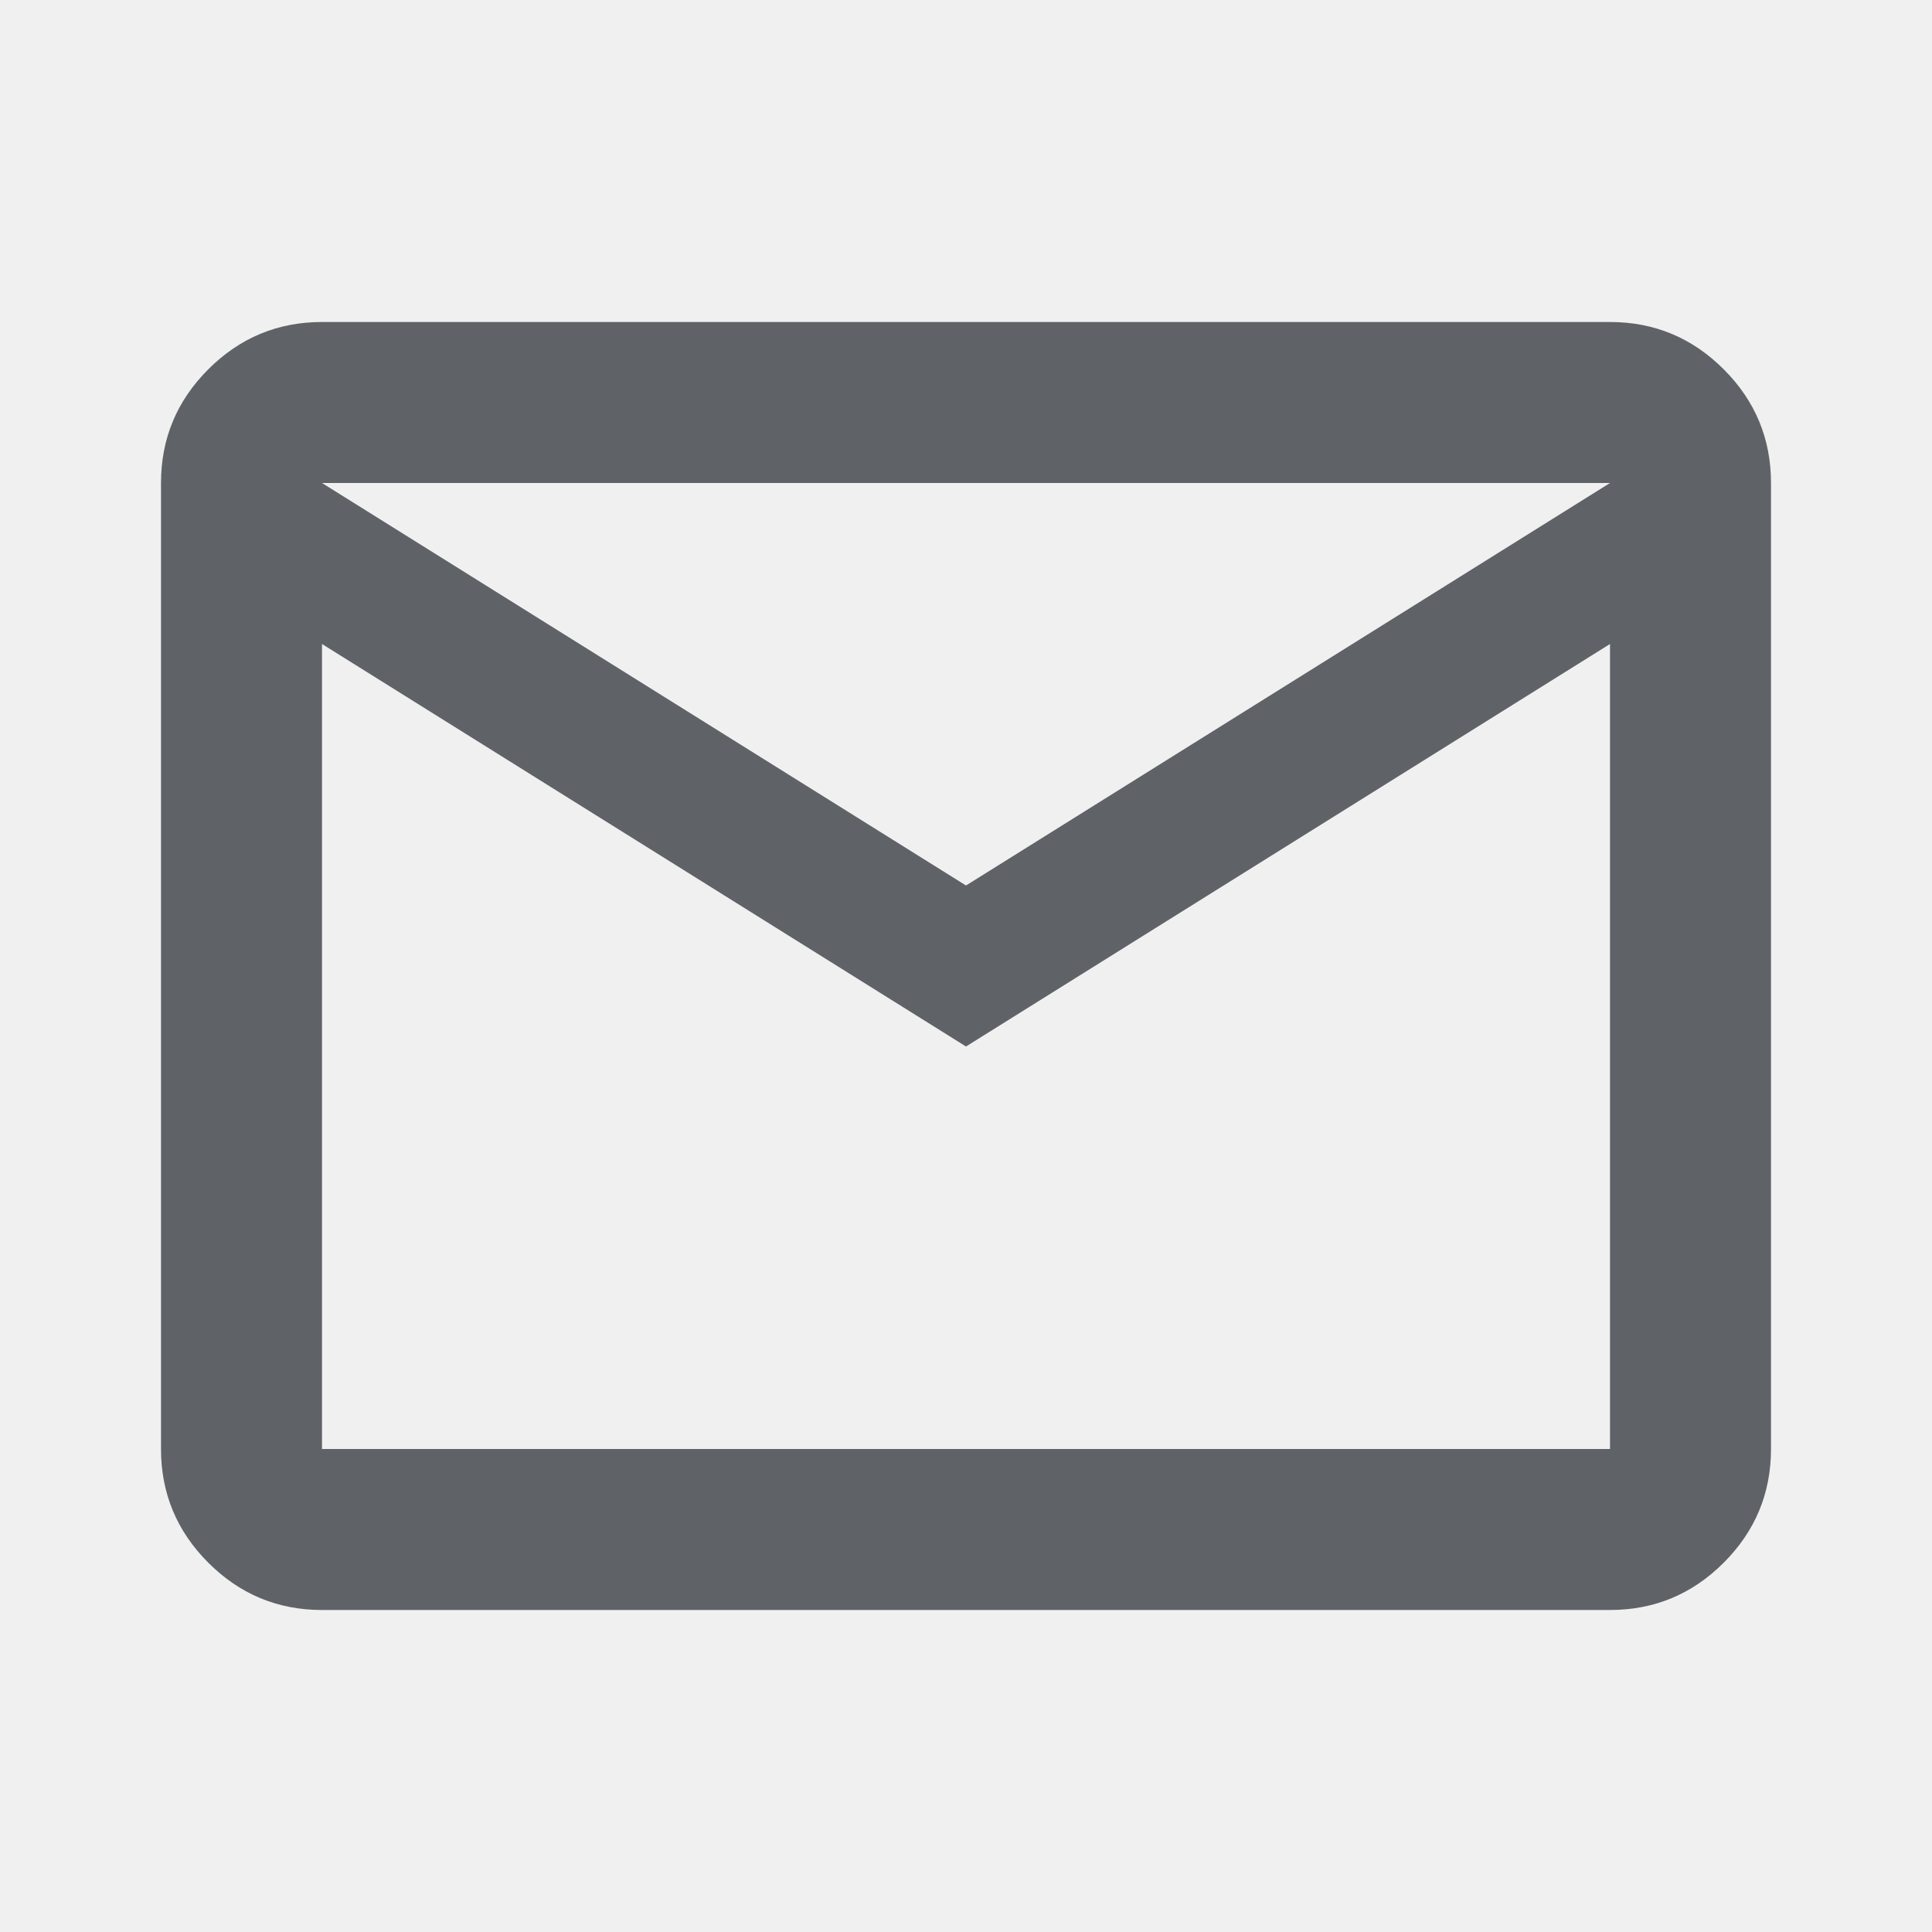
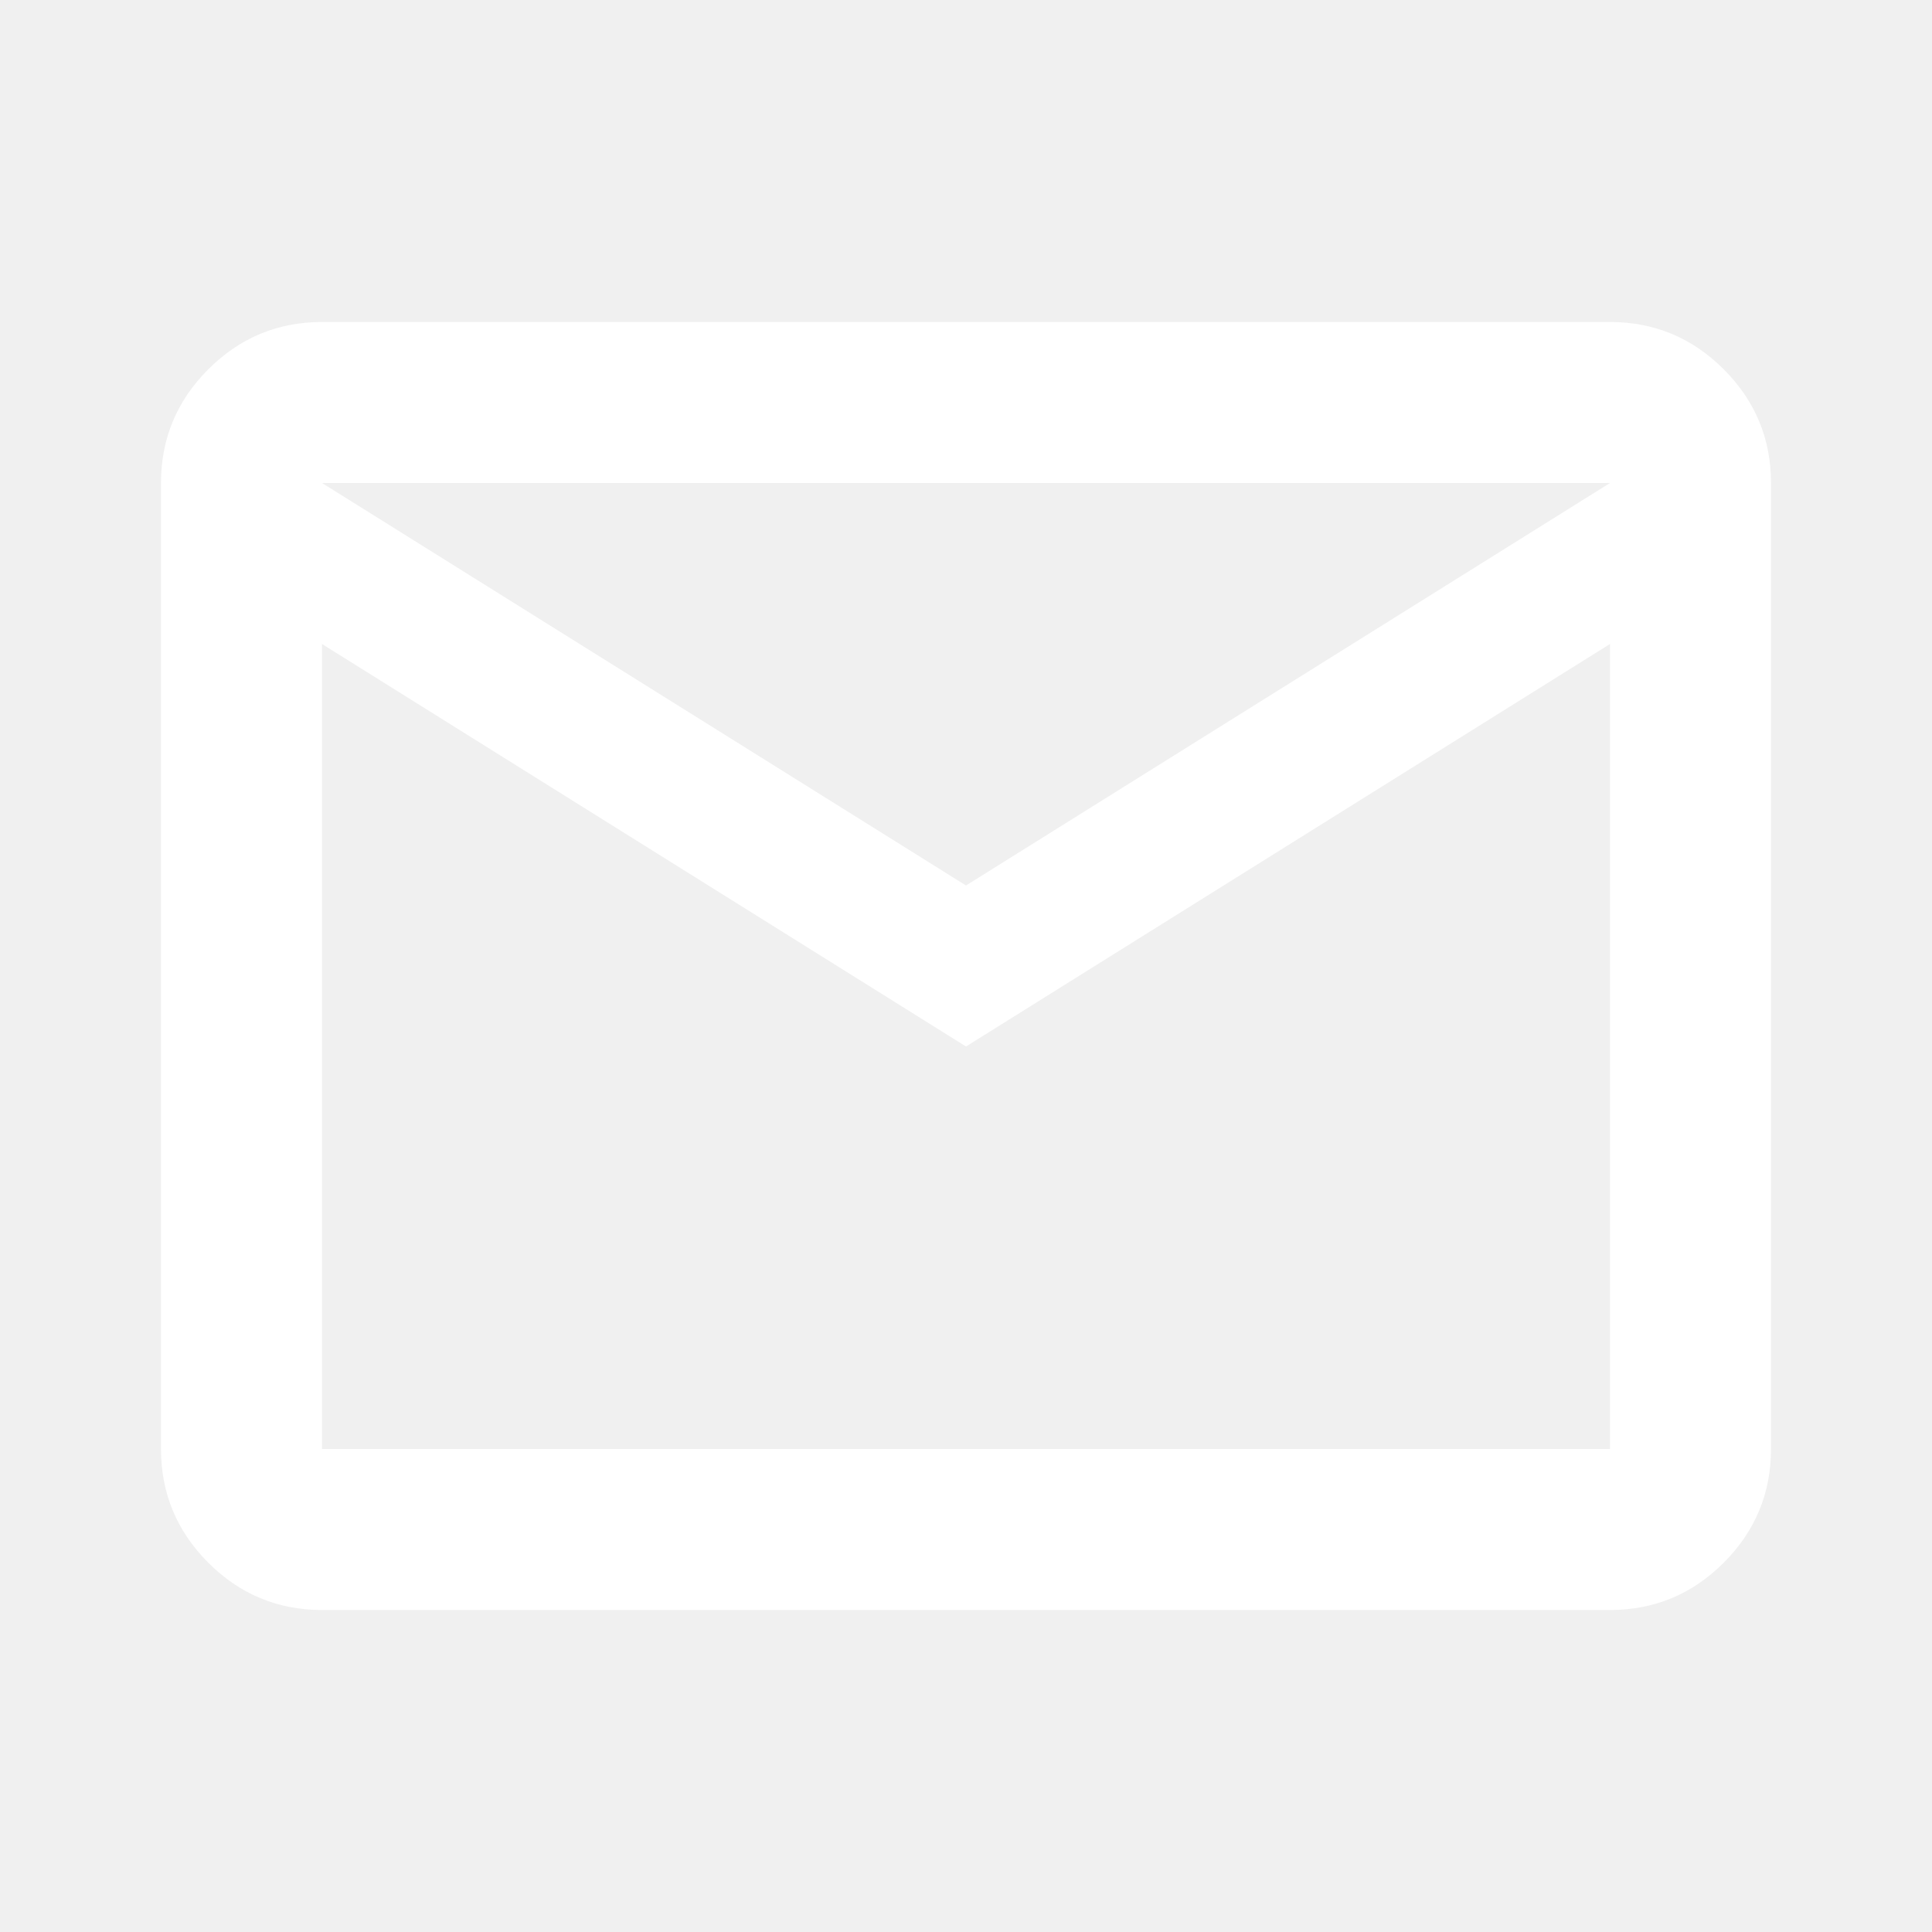
- <svg xmlns="http://www.w3.org/2000/svg" height="24px" viewBox="0 -960 960 960" width="24px" fill="#5f6368">
+ <svg xmlns="http://www.w3.org/2000/svg" height="24px" viewBox="0 -960 960 960" width="24px" fill="#FFFFFF">
  <path d="M160-160q-33 0-56.5-23.5T80-240v-480q0-33 23.5-56.5T160-800h640q33 0 56.5 23.5T880-720v480q0 33-23.5 56.5T800-160H160Zm320-280L160-640v400h640v-400L480-440Zm0-80 320-200H160l320 200ZM160-640v-80 480-400Z" />
</svg>
